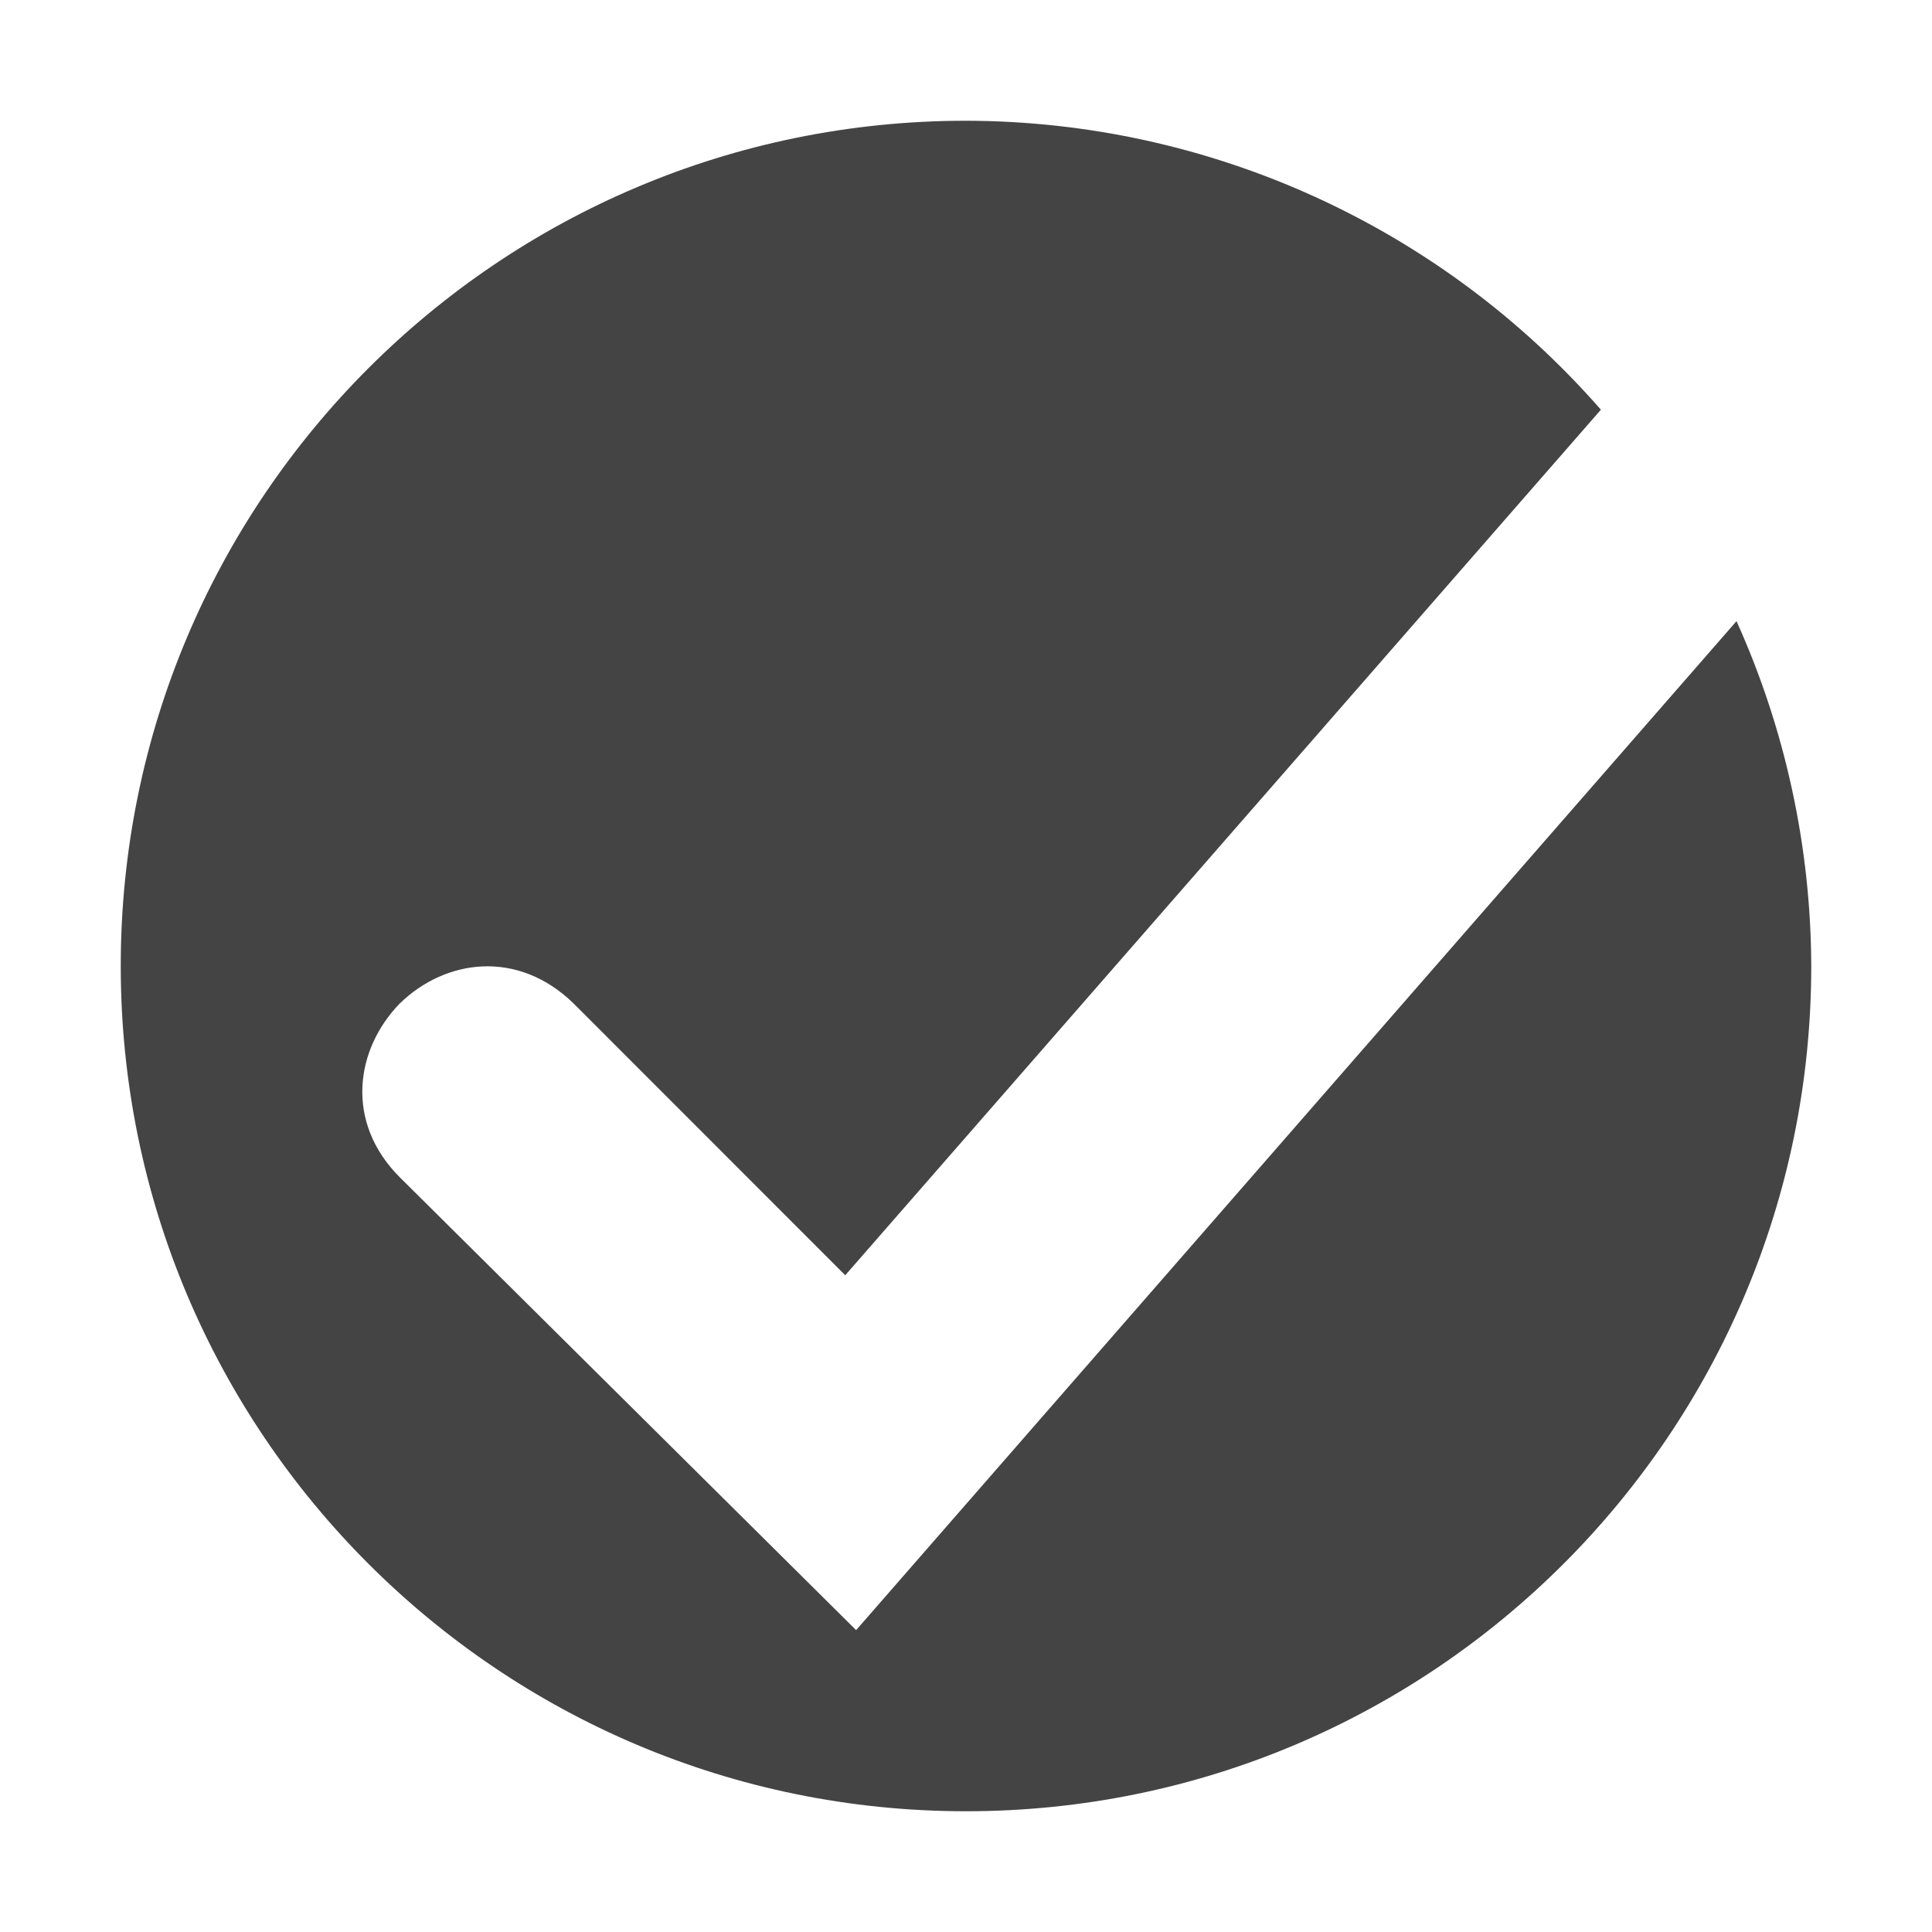
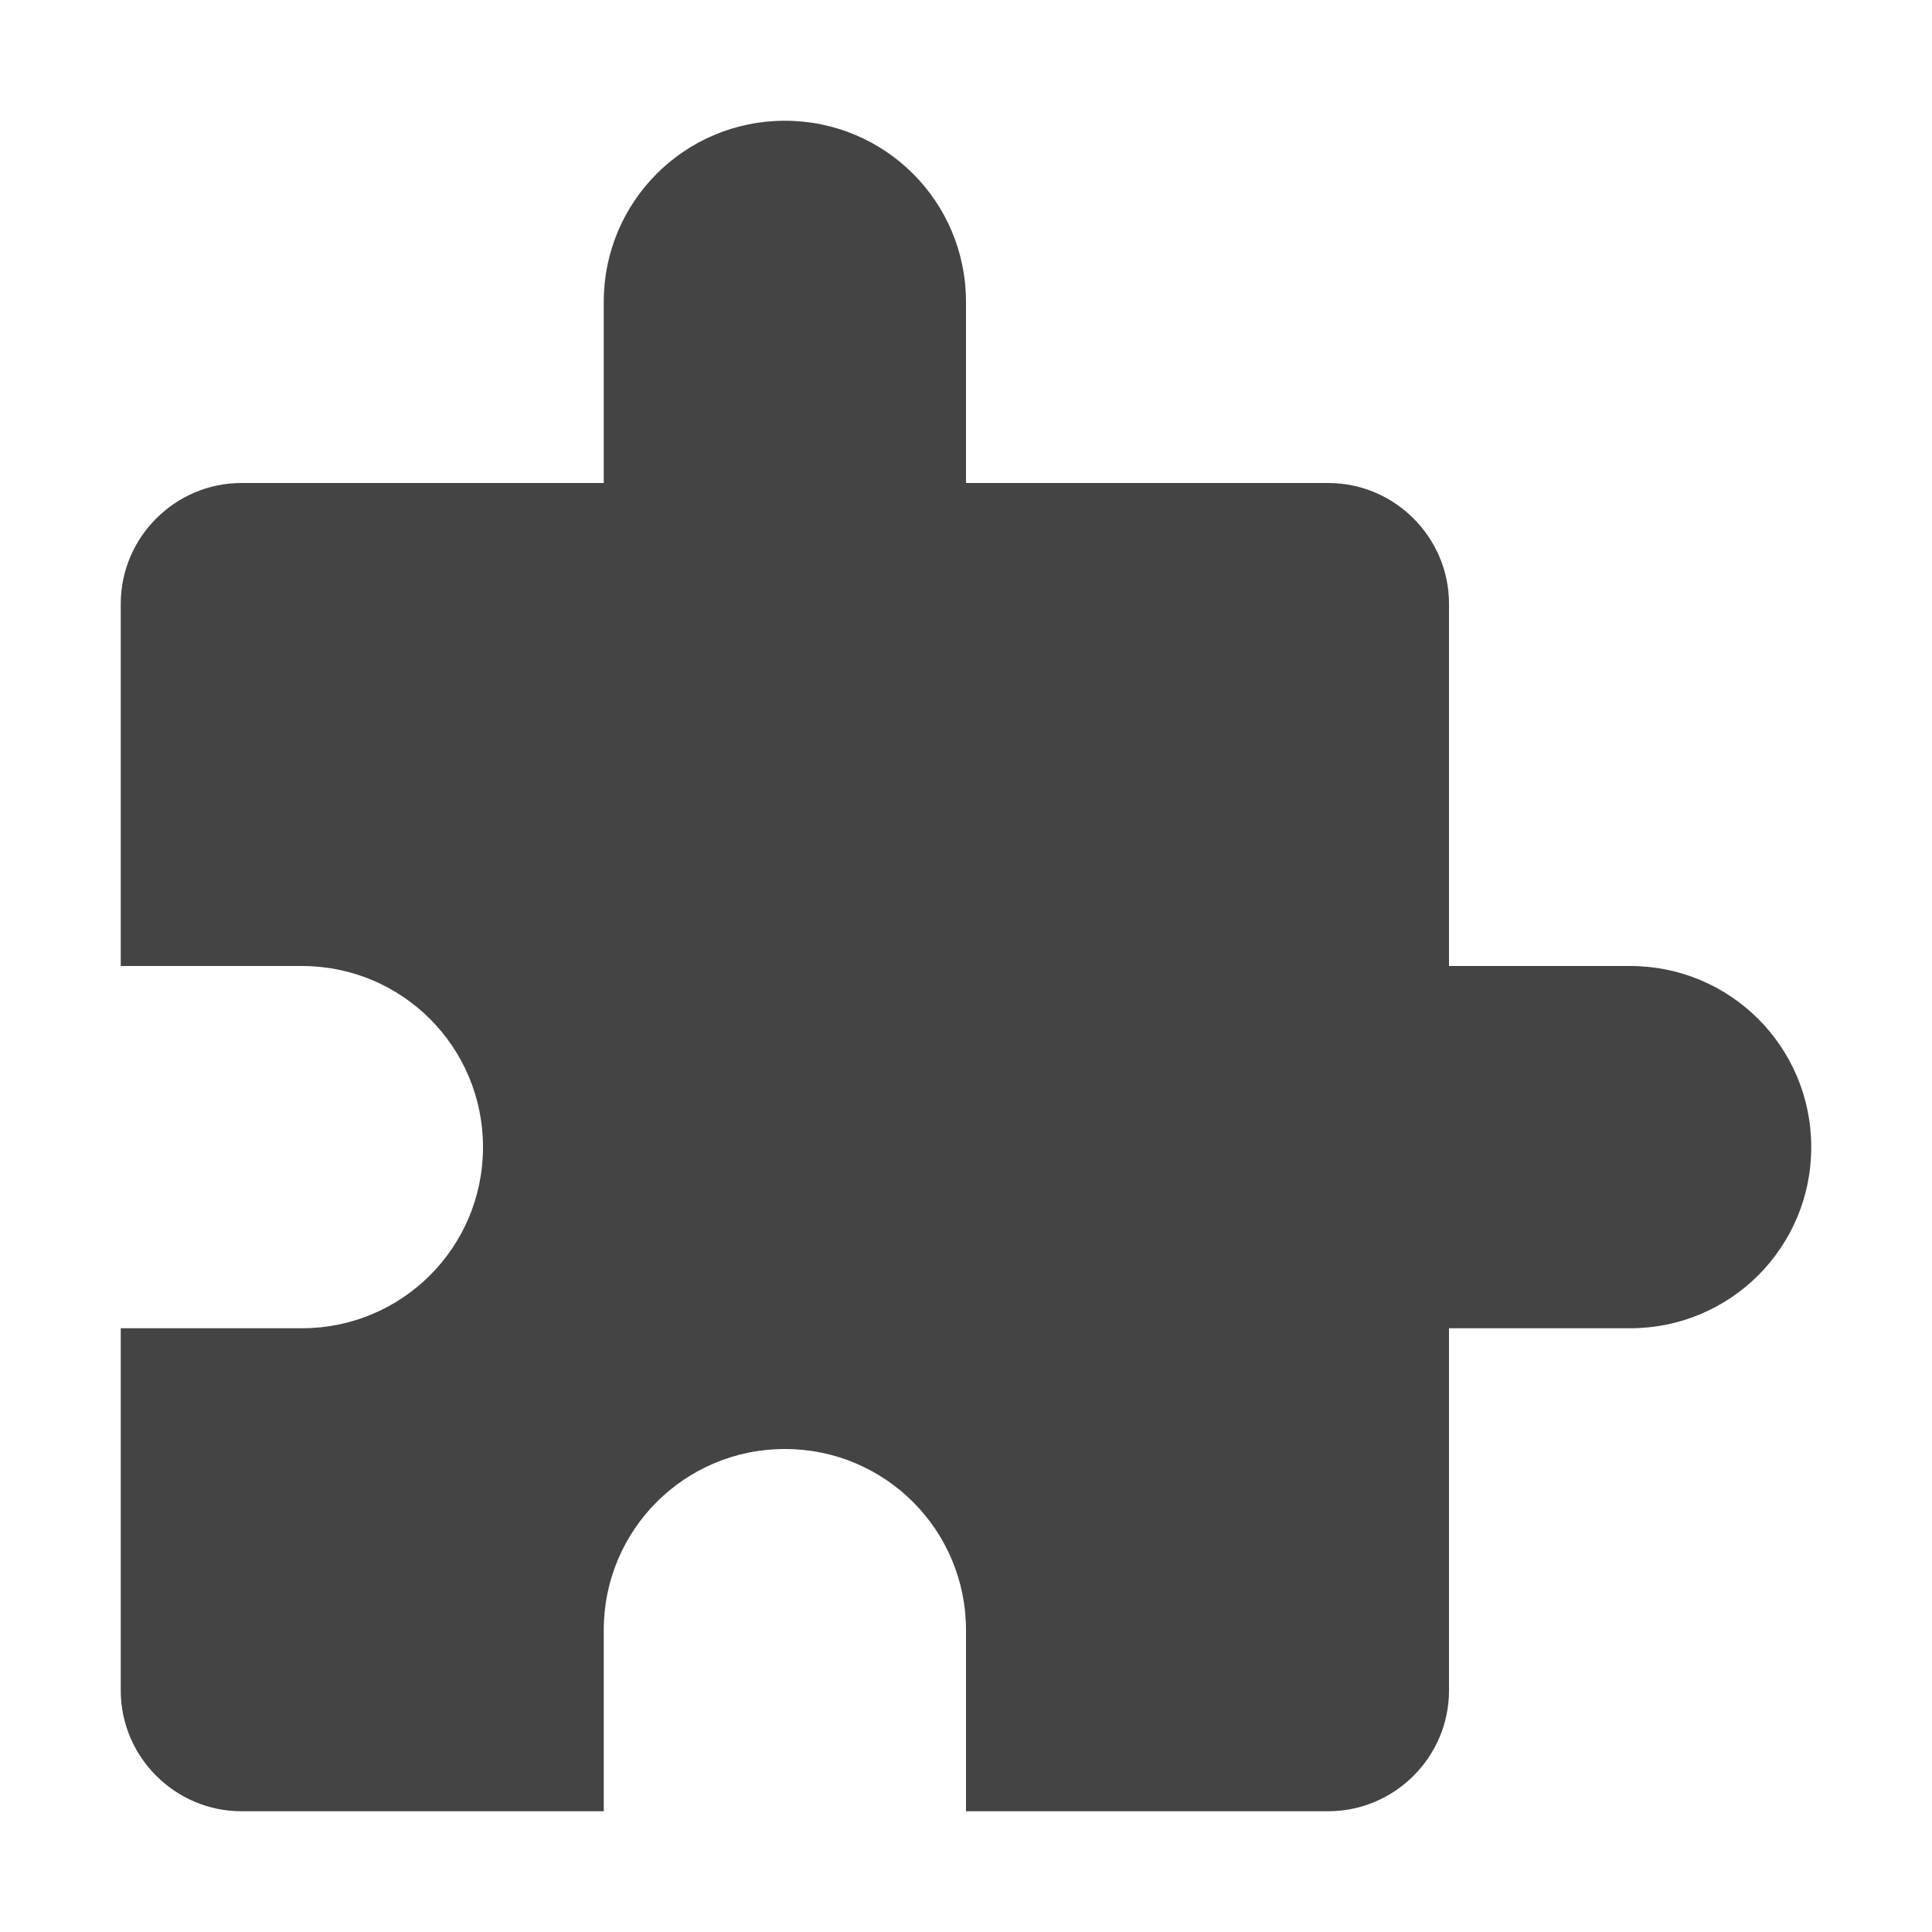
<svg xmlns="http://www.w3.org/2000/svg" width="16" height="16" version="1.1">
-   <path style="fill:#444444" d="M 8,1 A 7,7 0 0 0 1,8 7,7 0 0 0 8,15 7,7 0 0 0 15,8 7,7 0 0 0 14.381,5.144 L 7.09,13.5 3.311,9.75 C 2.855,9.294 2.941,8.691 3.311,8.31 3.691,7.941 4.288,7.861 4.75,8.31 L 7,10.561 13.258,3.393 A 7,7 0 0 0 8,1 Z" />
+   <path style="fill:#444444" d="M 6.5,1 C 5.67,1 5,1.67 5,2.5 V 4 H 2 C 1.45,4 1,4.45 1,5 V 8 H 2.5 C 3.33,8 4,8.67 4,9.5 4,10.33 3.33,11 2.5,11 H 1 V 14 C 1,14.55 1.45,15 2,15 H 5 V 13.5 C 5,12.67 5.67,12 6.5,12 7.33,12 8,12.67 8,13.5 V 15 H 11 C 11.55,15 12,14.55 12,14 V 11 H 13.5 C 14.33,11 15,10.33 15,9.5 15,8.67 14.33,8 13.5,8 H 12 V 5 C 12,4.45 11.55,4 11,4 H 8 V 2.5 C 8,1.67 7.33,1 6.5,1 Z" />
</svg>
